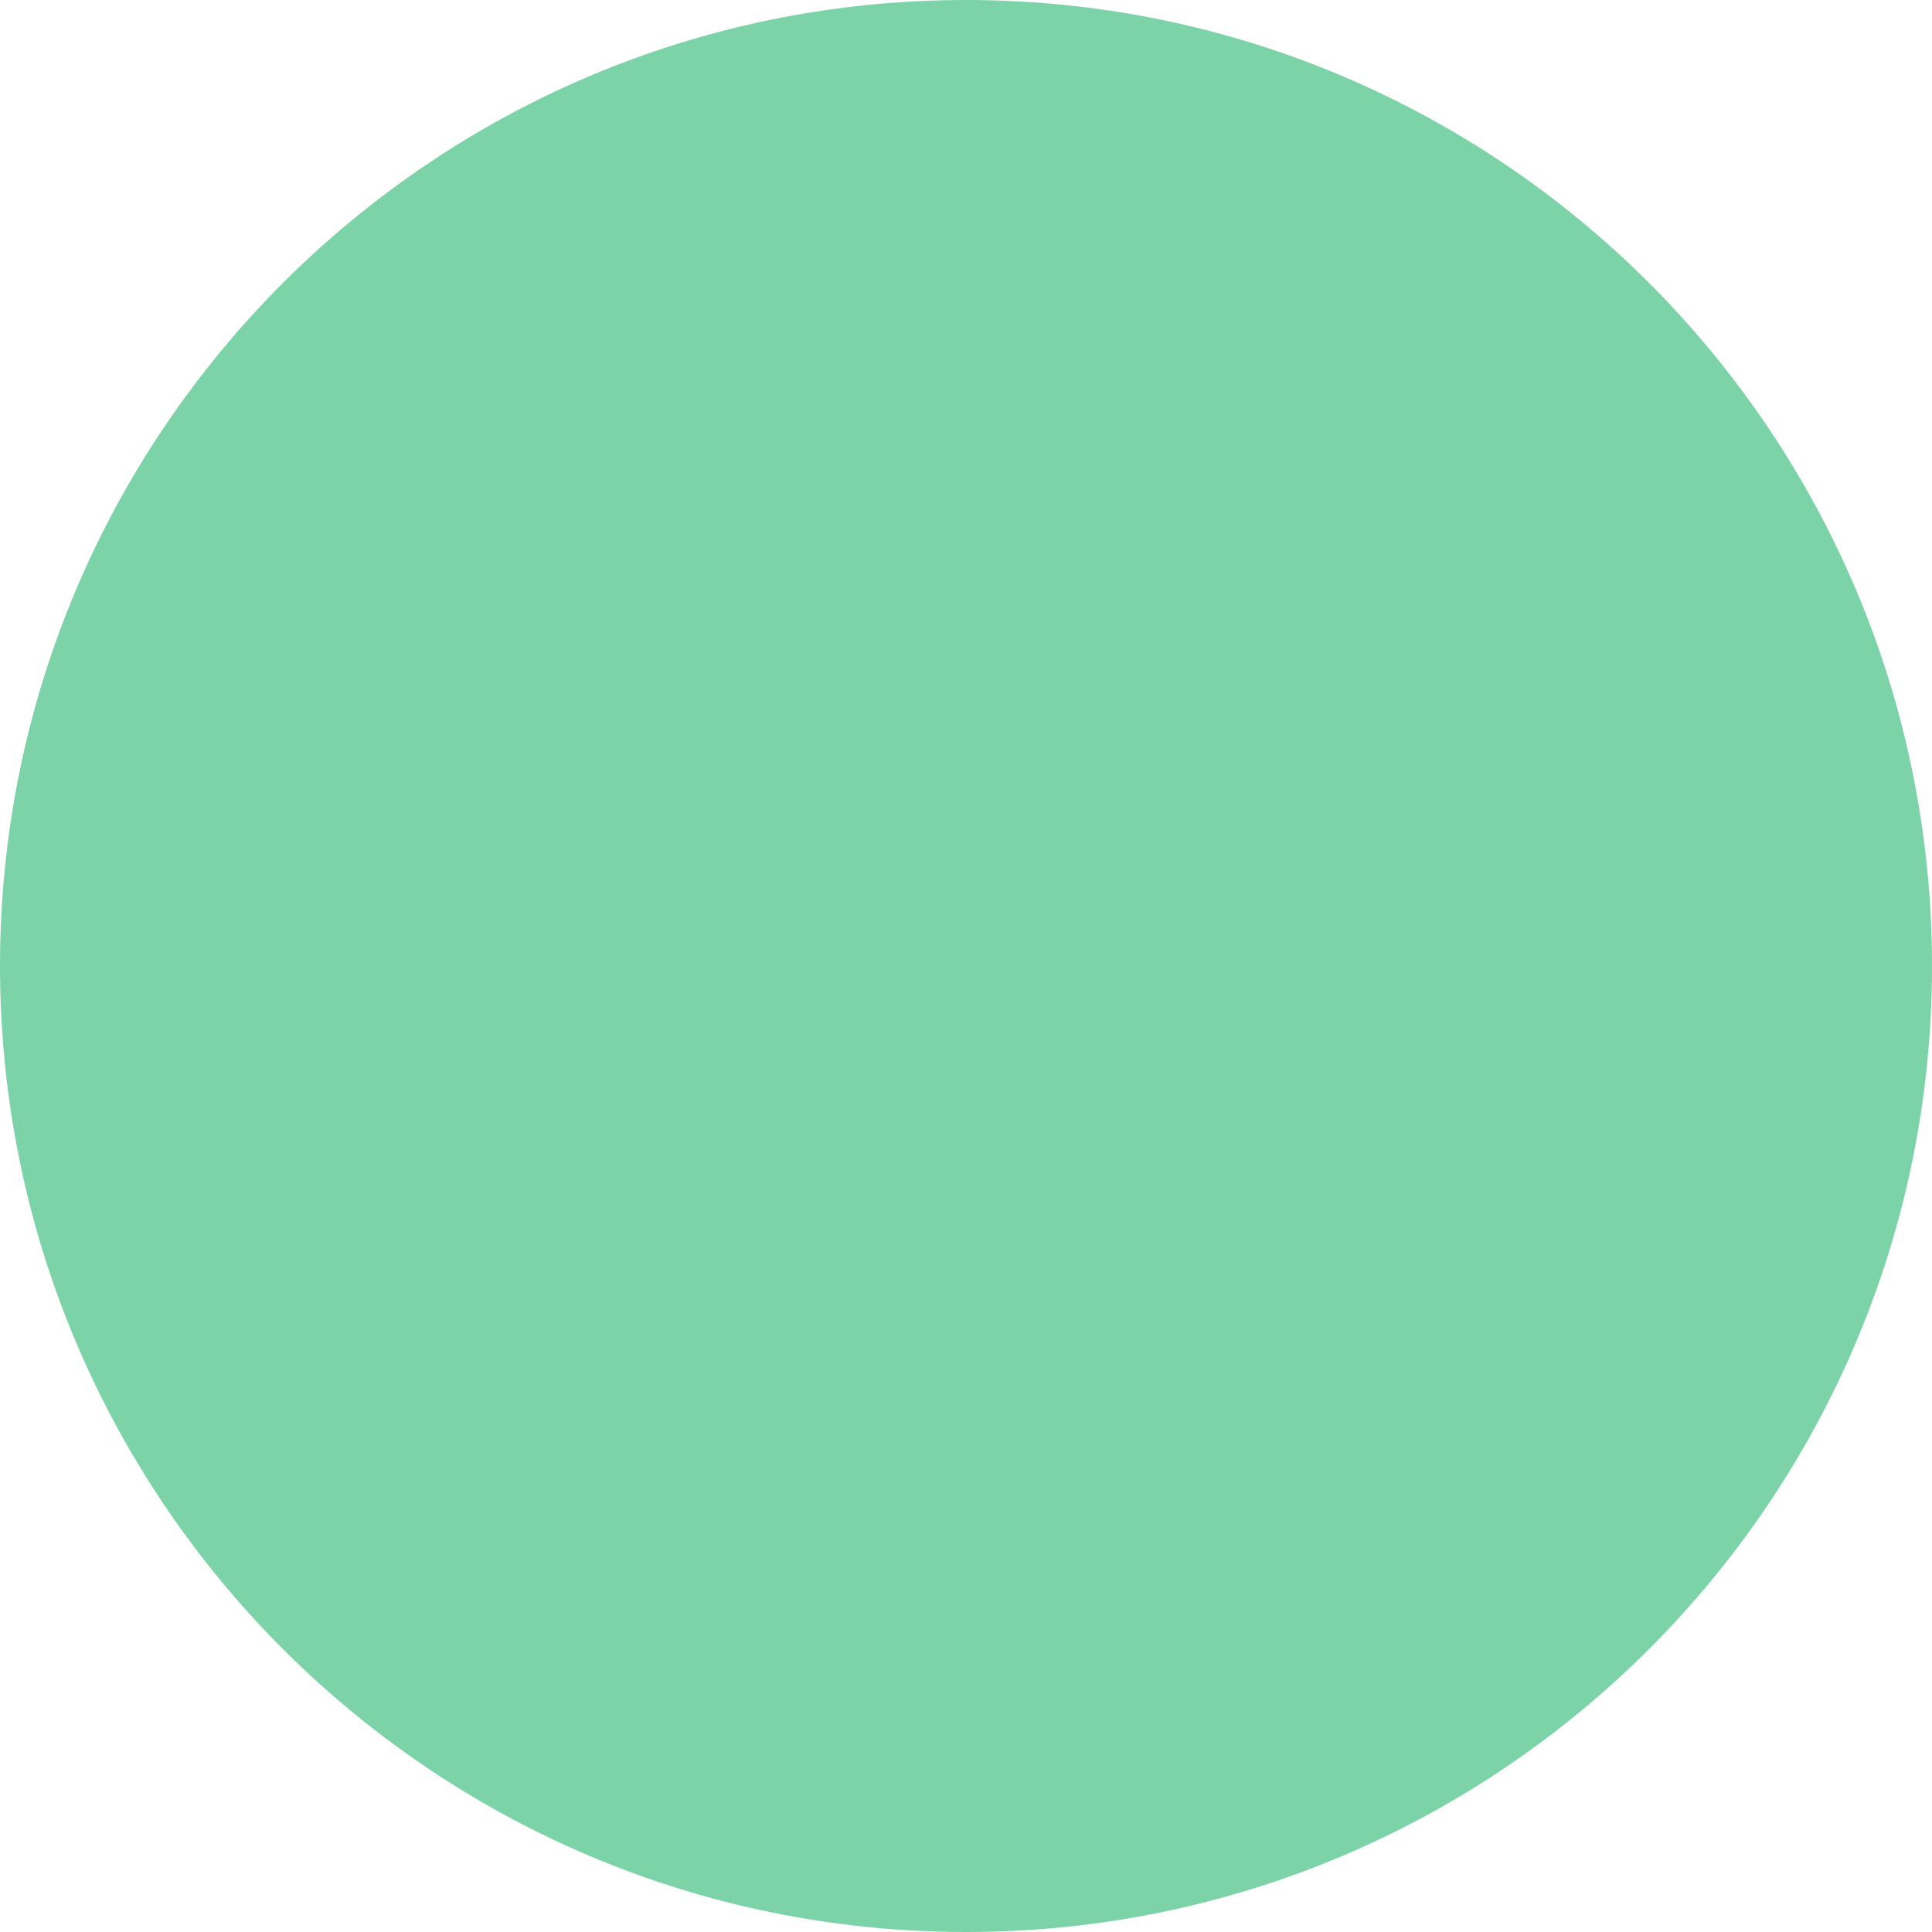
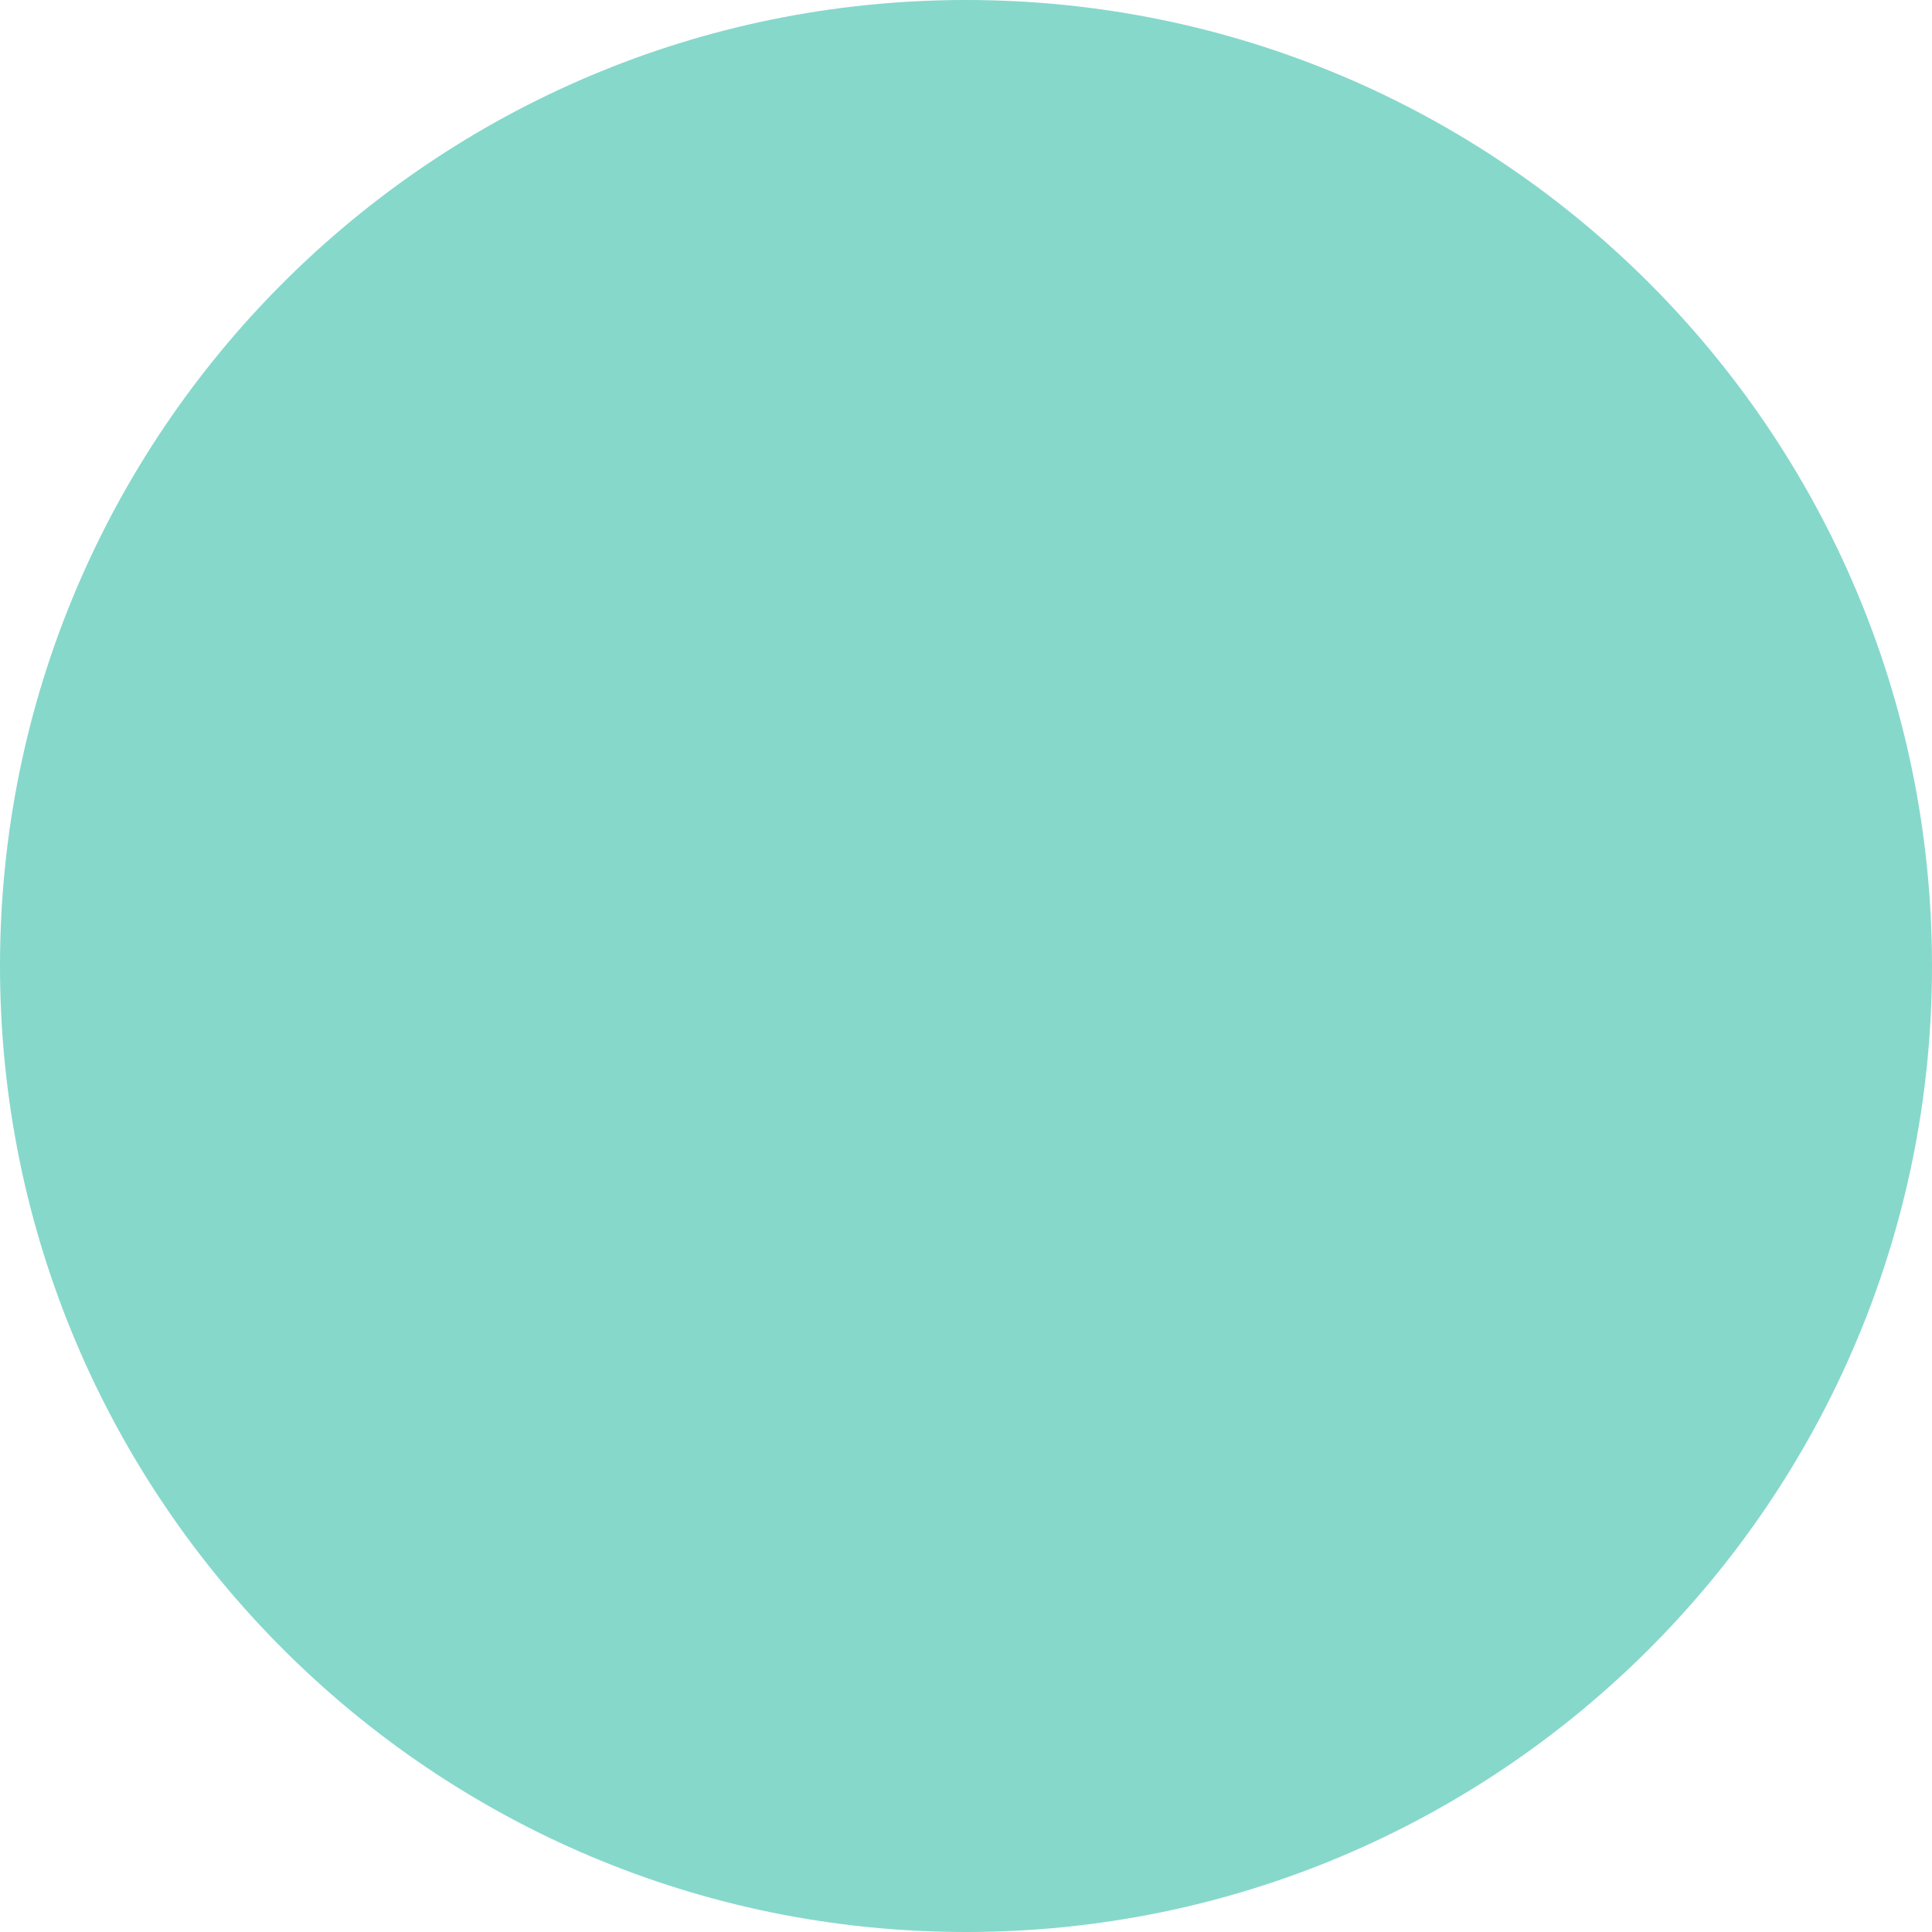
<svg xmlns="http://www.w3.org/2000/svg" preserveAspectRatio="none" overflow="visible" style="display: block;" width="8" height="8" viewBox="0 0 8 8" fill="none">
-   <circle id="Status dot" cx="4" cy="4" r="4" fill="#7DD3A8" />
+   <circle id="Status dot" cx="4" cy="4" r="4" fill="#86D8CB" />
</svg>
